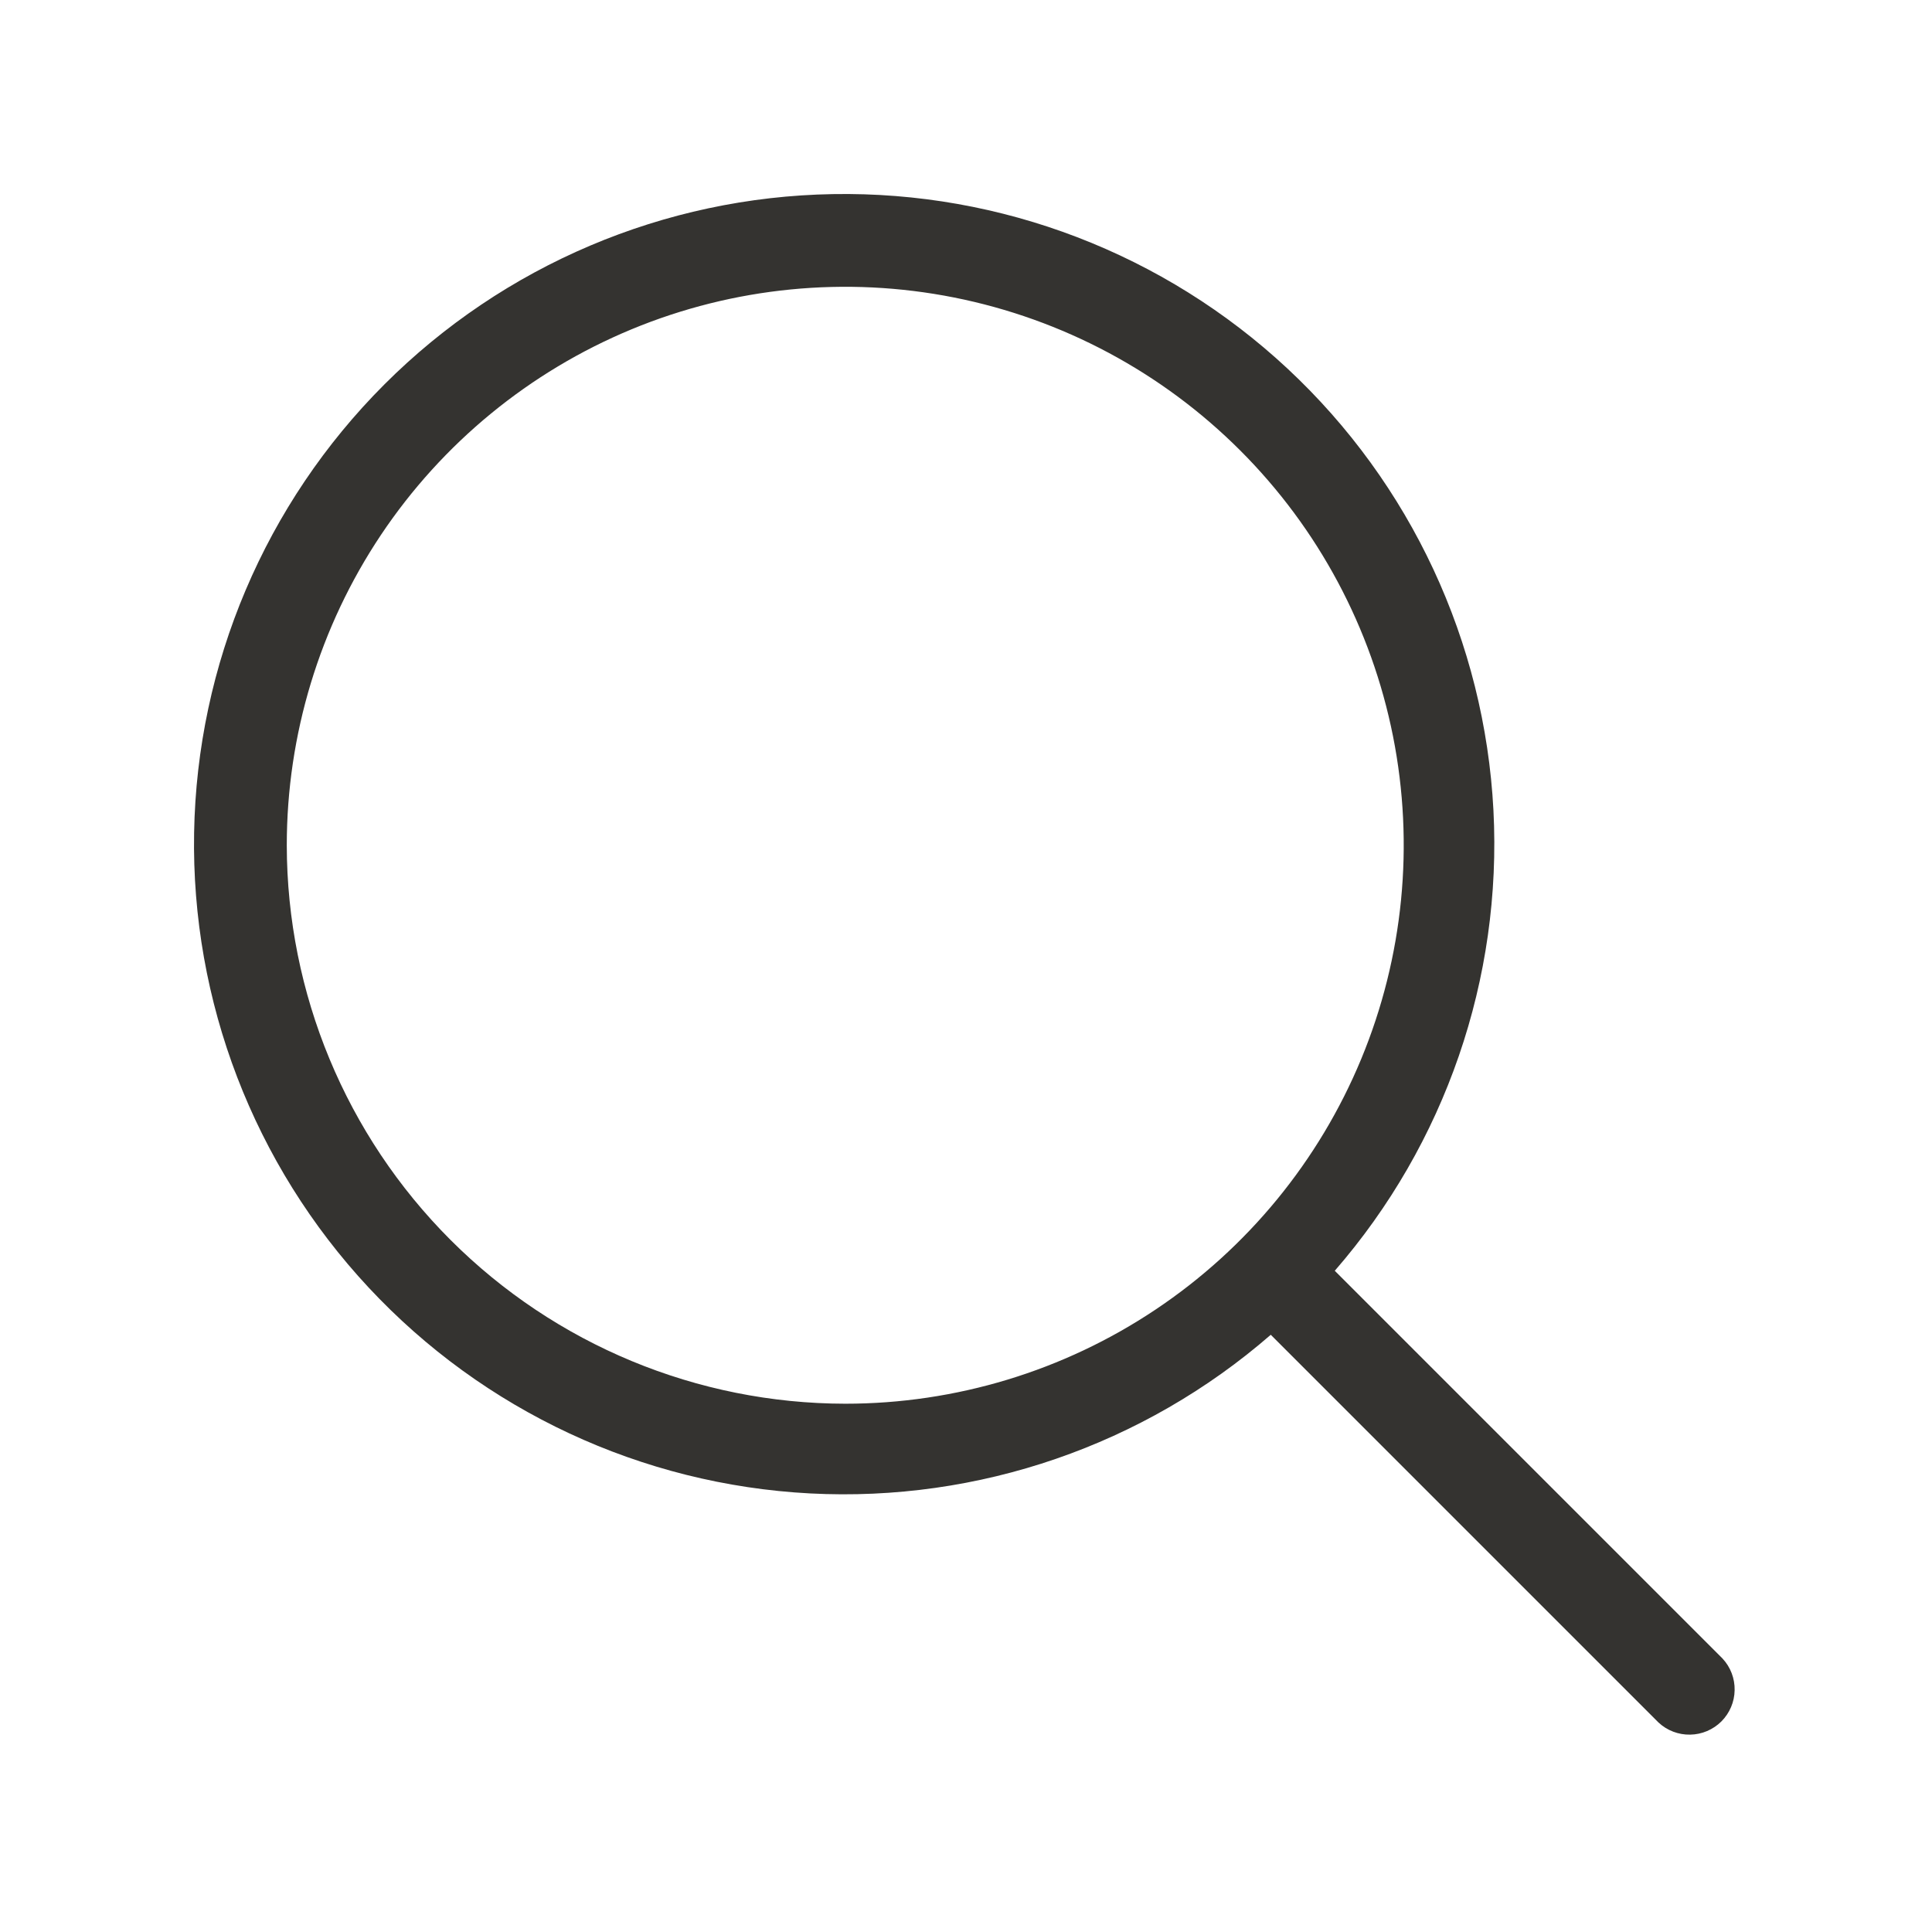
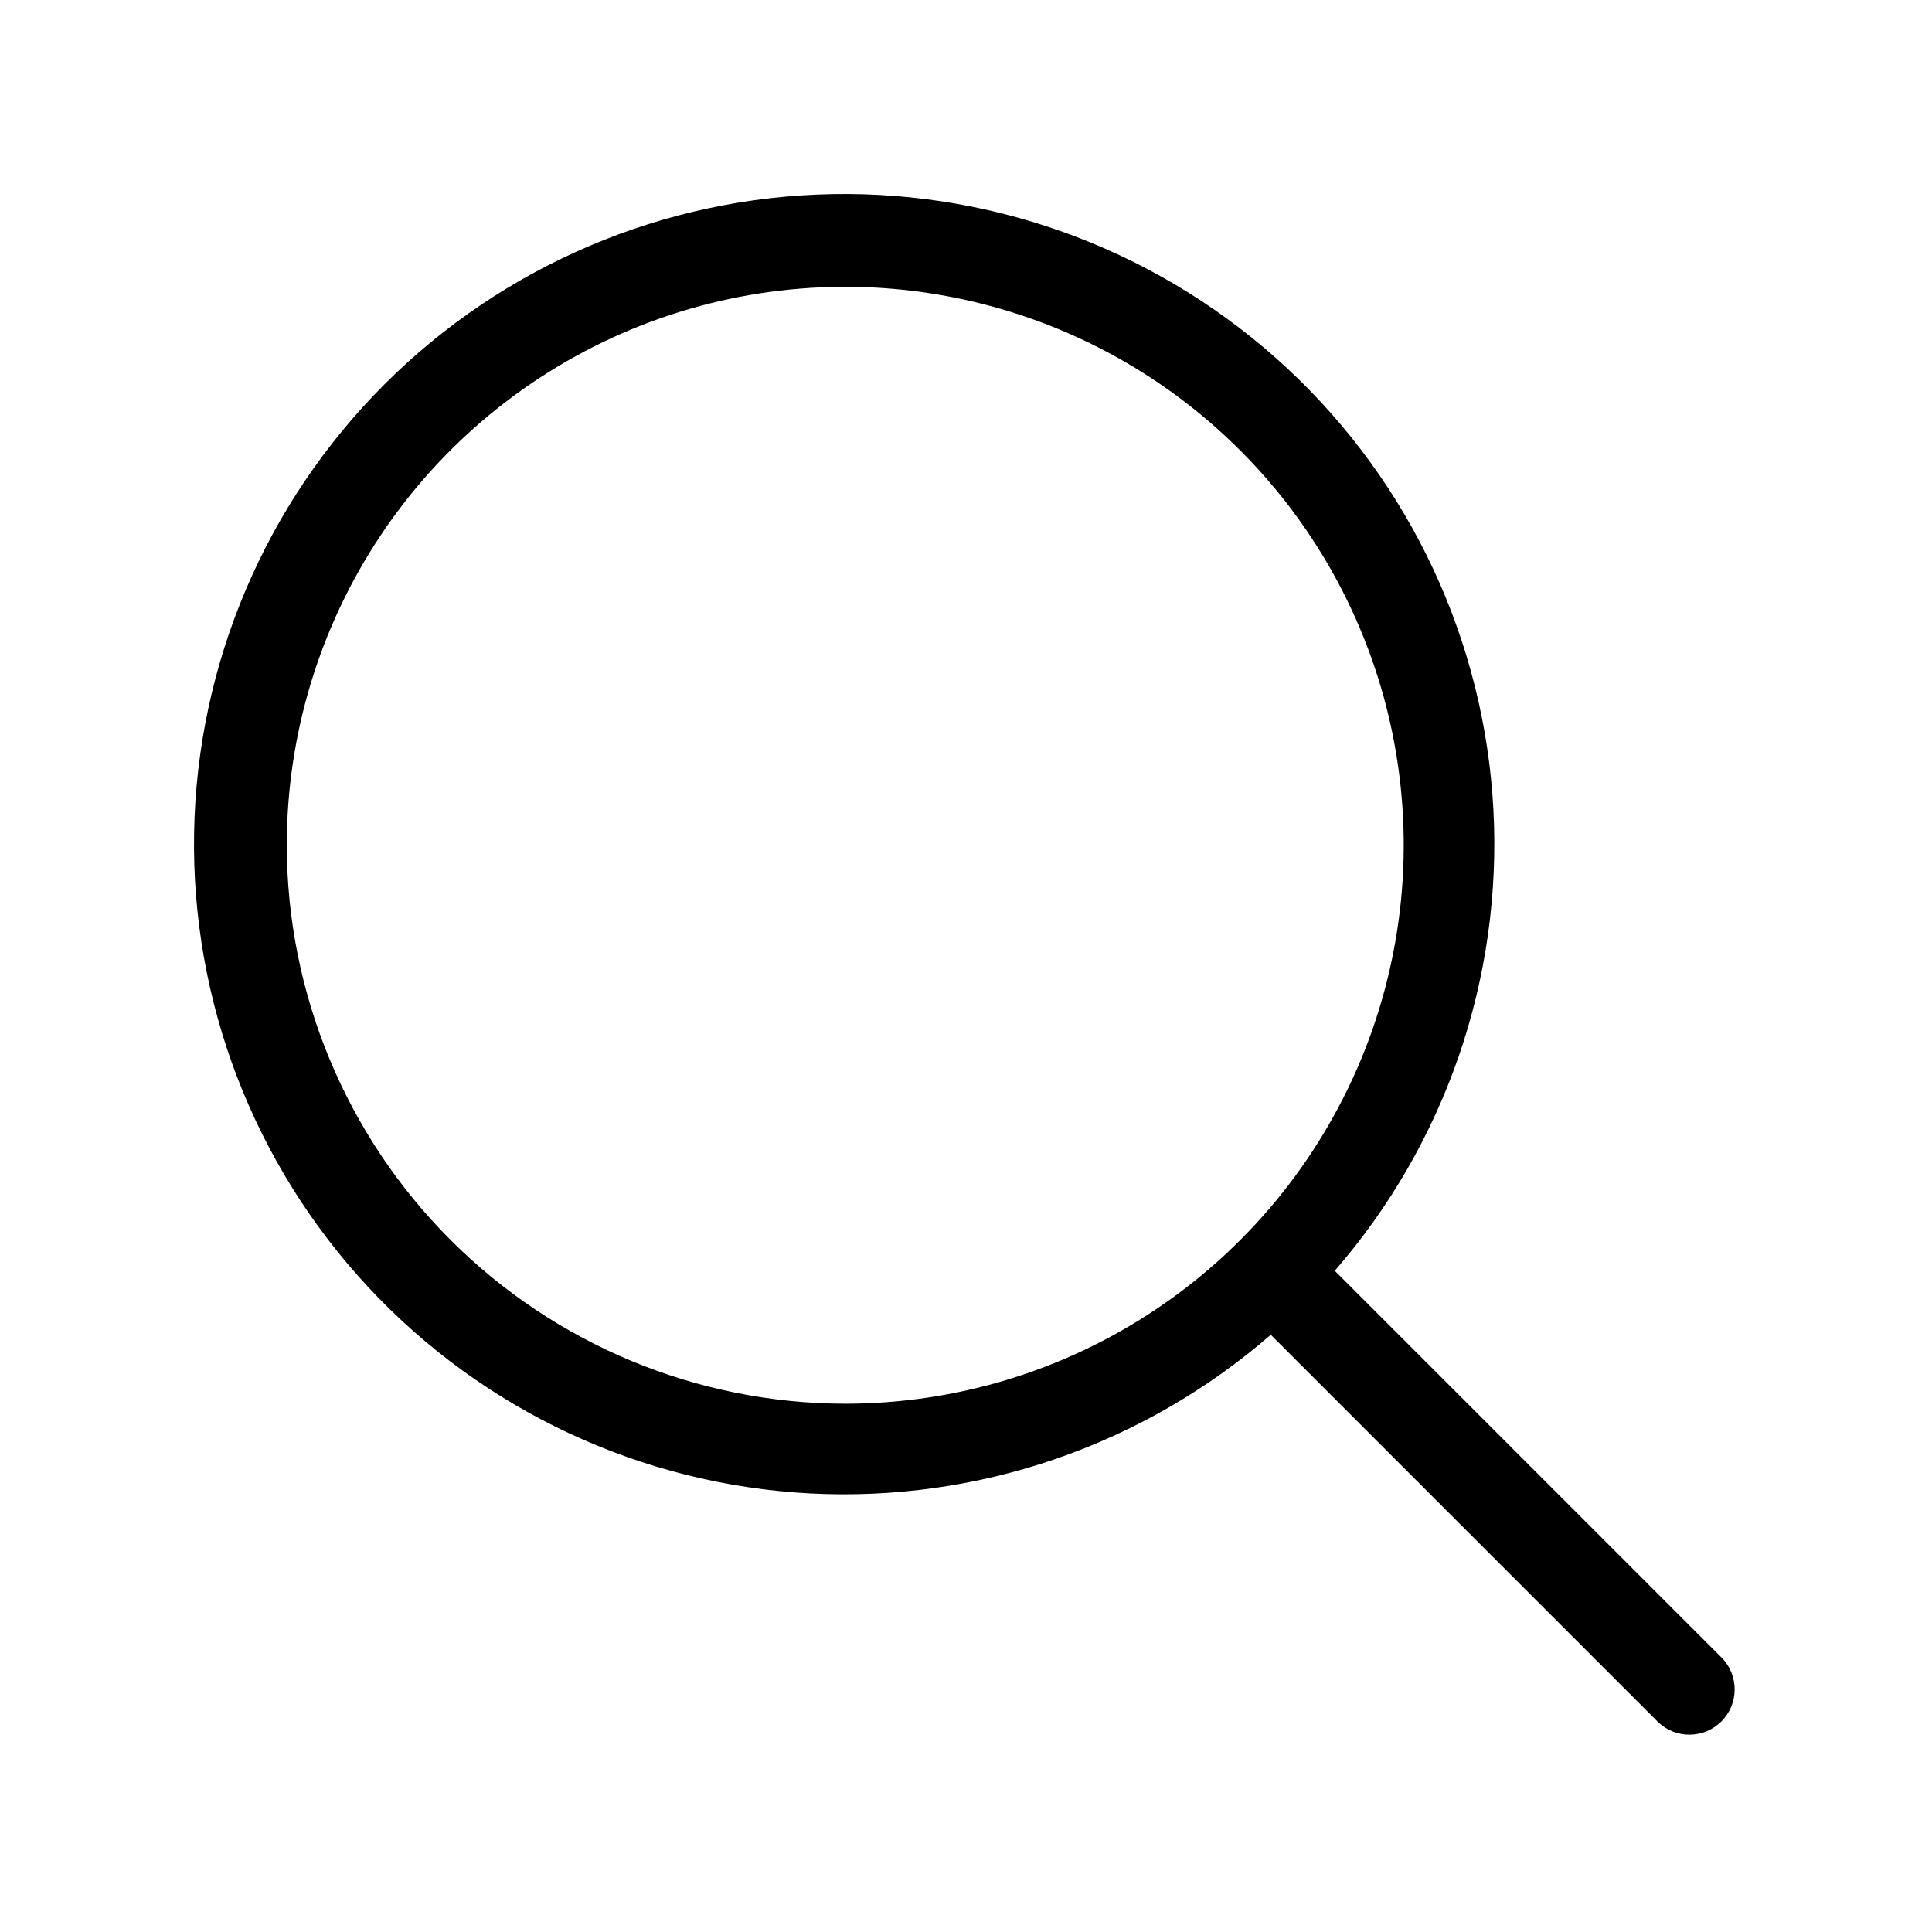
- <svg xmlns="http://www.w3.org/2000/svg" fill="none" version="1.1" width="32" height="32" viewBox="0 0 32 32">
+ <svg xmlns="http://www.w3.org/2000/svg" fill="none" version="1.1" viewBox="0 0 32 32">
  <g>
    <g>
-       <path d="M28.53,27.47C28.53,27.47,22.108,21.048,22.108,21.048C23.939,18.942,24.881,16.207,24.736,13.419C24.59,10.632,23.368,8.01,21.326,6.106C19.285,4.203,16.585,3.166,13.794,3.215C11.003,3.263,8.341,4.393,6.367,6.367C4.393,8.341,3.263,11.003,3.215,13.794C3.166,16.585,4.203,19.285,6.106,21.326C8.01,23.368,10.632,24.59,13.419,24.736C16.207,24.881,18.942,23.939,21.048,22.108C21.048,22.108,27.47,28.53,27.47,28.53C27.612,28.663,27.801,28.735,27.995,28.731C28.189,28.728,28.374,28.649,28.512,28.512C28.649,28.374,28.728,28.189,28.731,27.995C28.735,27.801,28.663,27.612,28.53,27.47ZM4.75,14C4.75,12.171,5.293,10.382,6.309,8.861C7.326,7.34,8.77,6.155,10.461,5.454C12.151,4.754,14.011,4.571,15.805,4.928C17.599,5.285,19.247,6.166,20.541,7.46C21.835,8.753,22.716,10.401,23.073,12.196C23.429,13.99,23.246,15.85,22.546,17.54C21.846,19.23,20.66,20.675,19.139,21.691C17.618,22.708,15.83,23.25,14,23.25C11.548,23.247,9.197,22.272,7.463,20.538C5.729,18.804,4.753,16.453,4.75,14Z" fill="#343330" fill-opacity="1" />
+       <path d="M28.53,27.47C28.53,27.47,22.108,21.048,22.108,21.048C23.939,18.942,24.881,16.207,24.736,13.419C24.59,10.632,23.368,8.01,21.326,6.106C19.285,4.203,16.585,3.166,13.794,3.215C11.003,3.263,8.341,4.393,6.367,6.367C4.393,8.341,3.263,11.003,3.215,13.794C3.166,16.585,4.203,19.285,6.106,21.326C8.01,23.368,10.632,24.59,13.419,24.736C16.207,24.881,18.942,23.939,21.048,22.108C21.048,22.108,27.47,28.53,27.47,28.53C27.612,28.663,27.801,28.735,27.995,28.731C28.189,28.728,28.374,28.649,28.512,28.512C28.649,28.374,28.728,28.189,28.731,27.995C28.735,27.801,28.663,27.612,28.53,27.47ZM4.75,14C4.75,12.171,5.293,10.382,6.309,8.861C7.326,7.34,8.77,6.155,10.461,5.454C12.151,4.754,14.011,4.571,15.805,4.928C17.599,5.285,19.247,6.166,20.541,7.46C21.835,8.753,22.716,10.401,23.073,12.196C23.429,13.99,23.246,15.85,22.546,17.54C21.846,19.23,20.66,20.675,19.139,21.691C17.618,22.708,15.83,23.25,14,23.25C11.548,23.247,9.197,22.272,7.463,20.538C5.729,18.804,4.753,16.453,4.75,14Z" fill="currentColor" fill-opacity="1" />
    </g>
  </g>
</svg>
